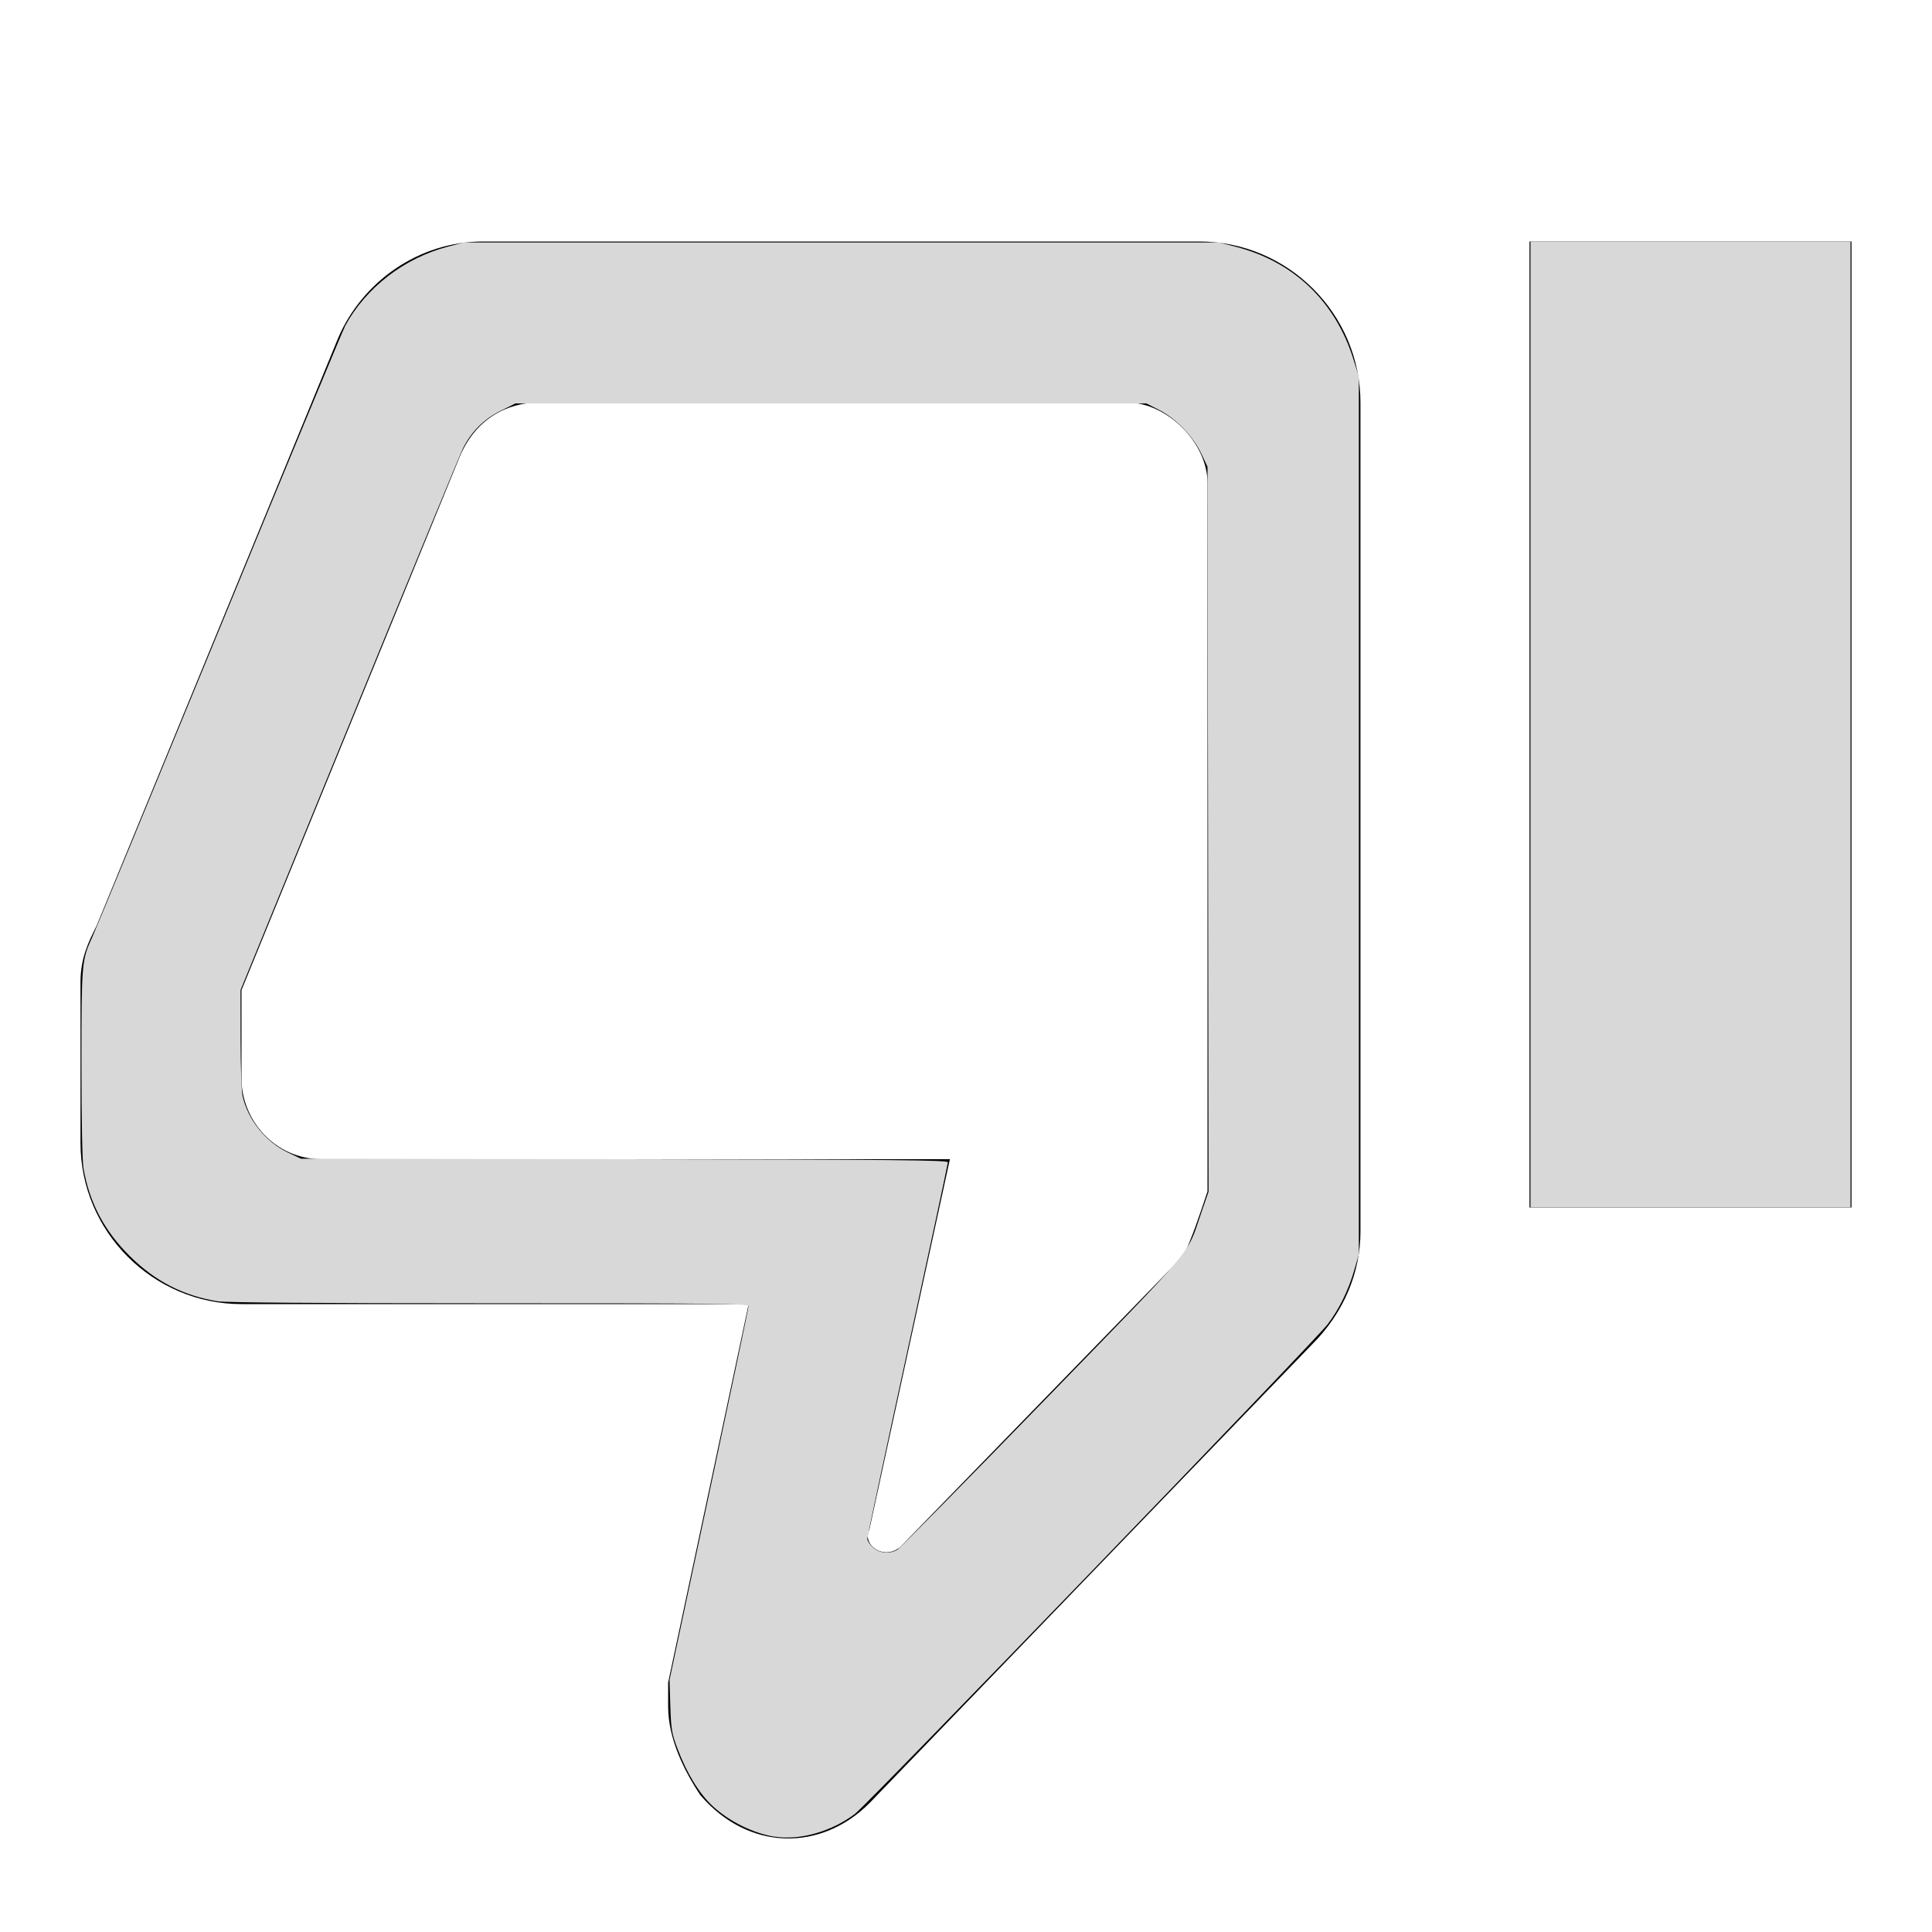
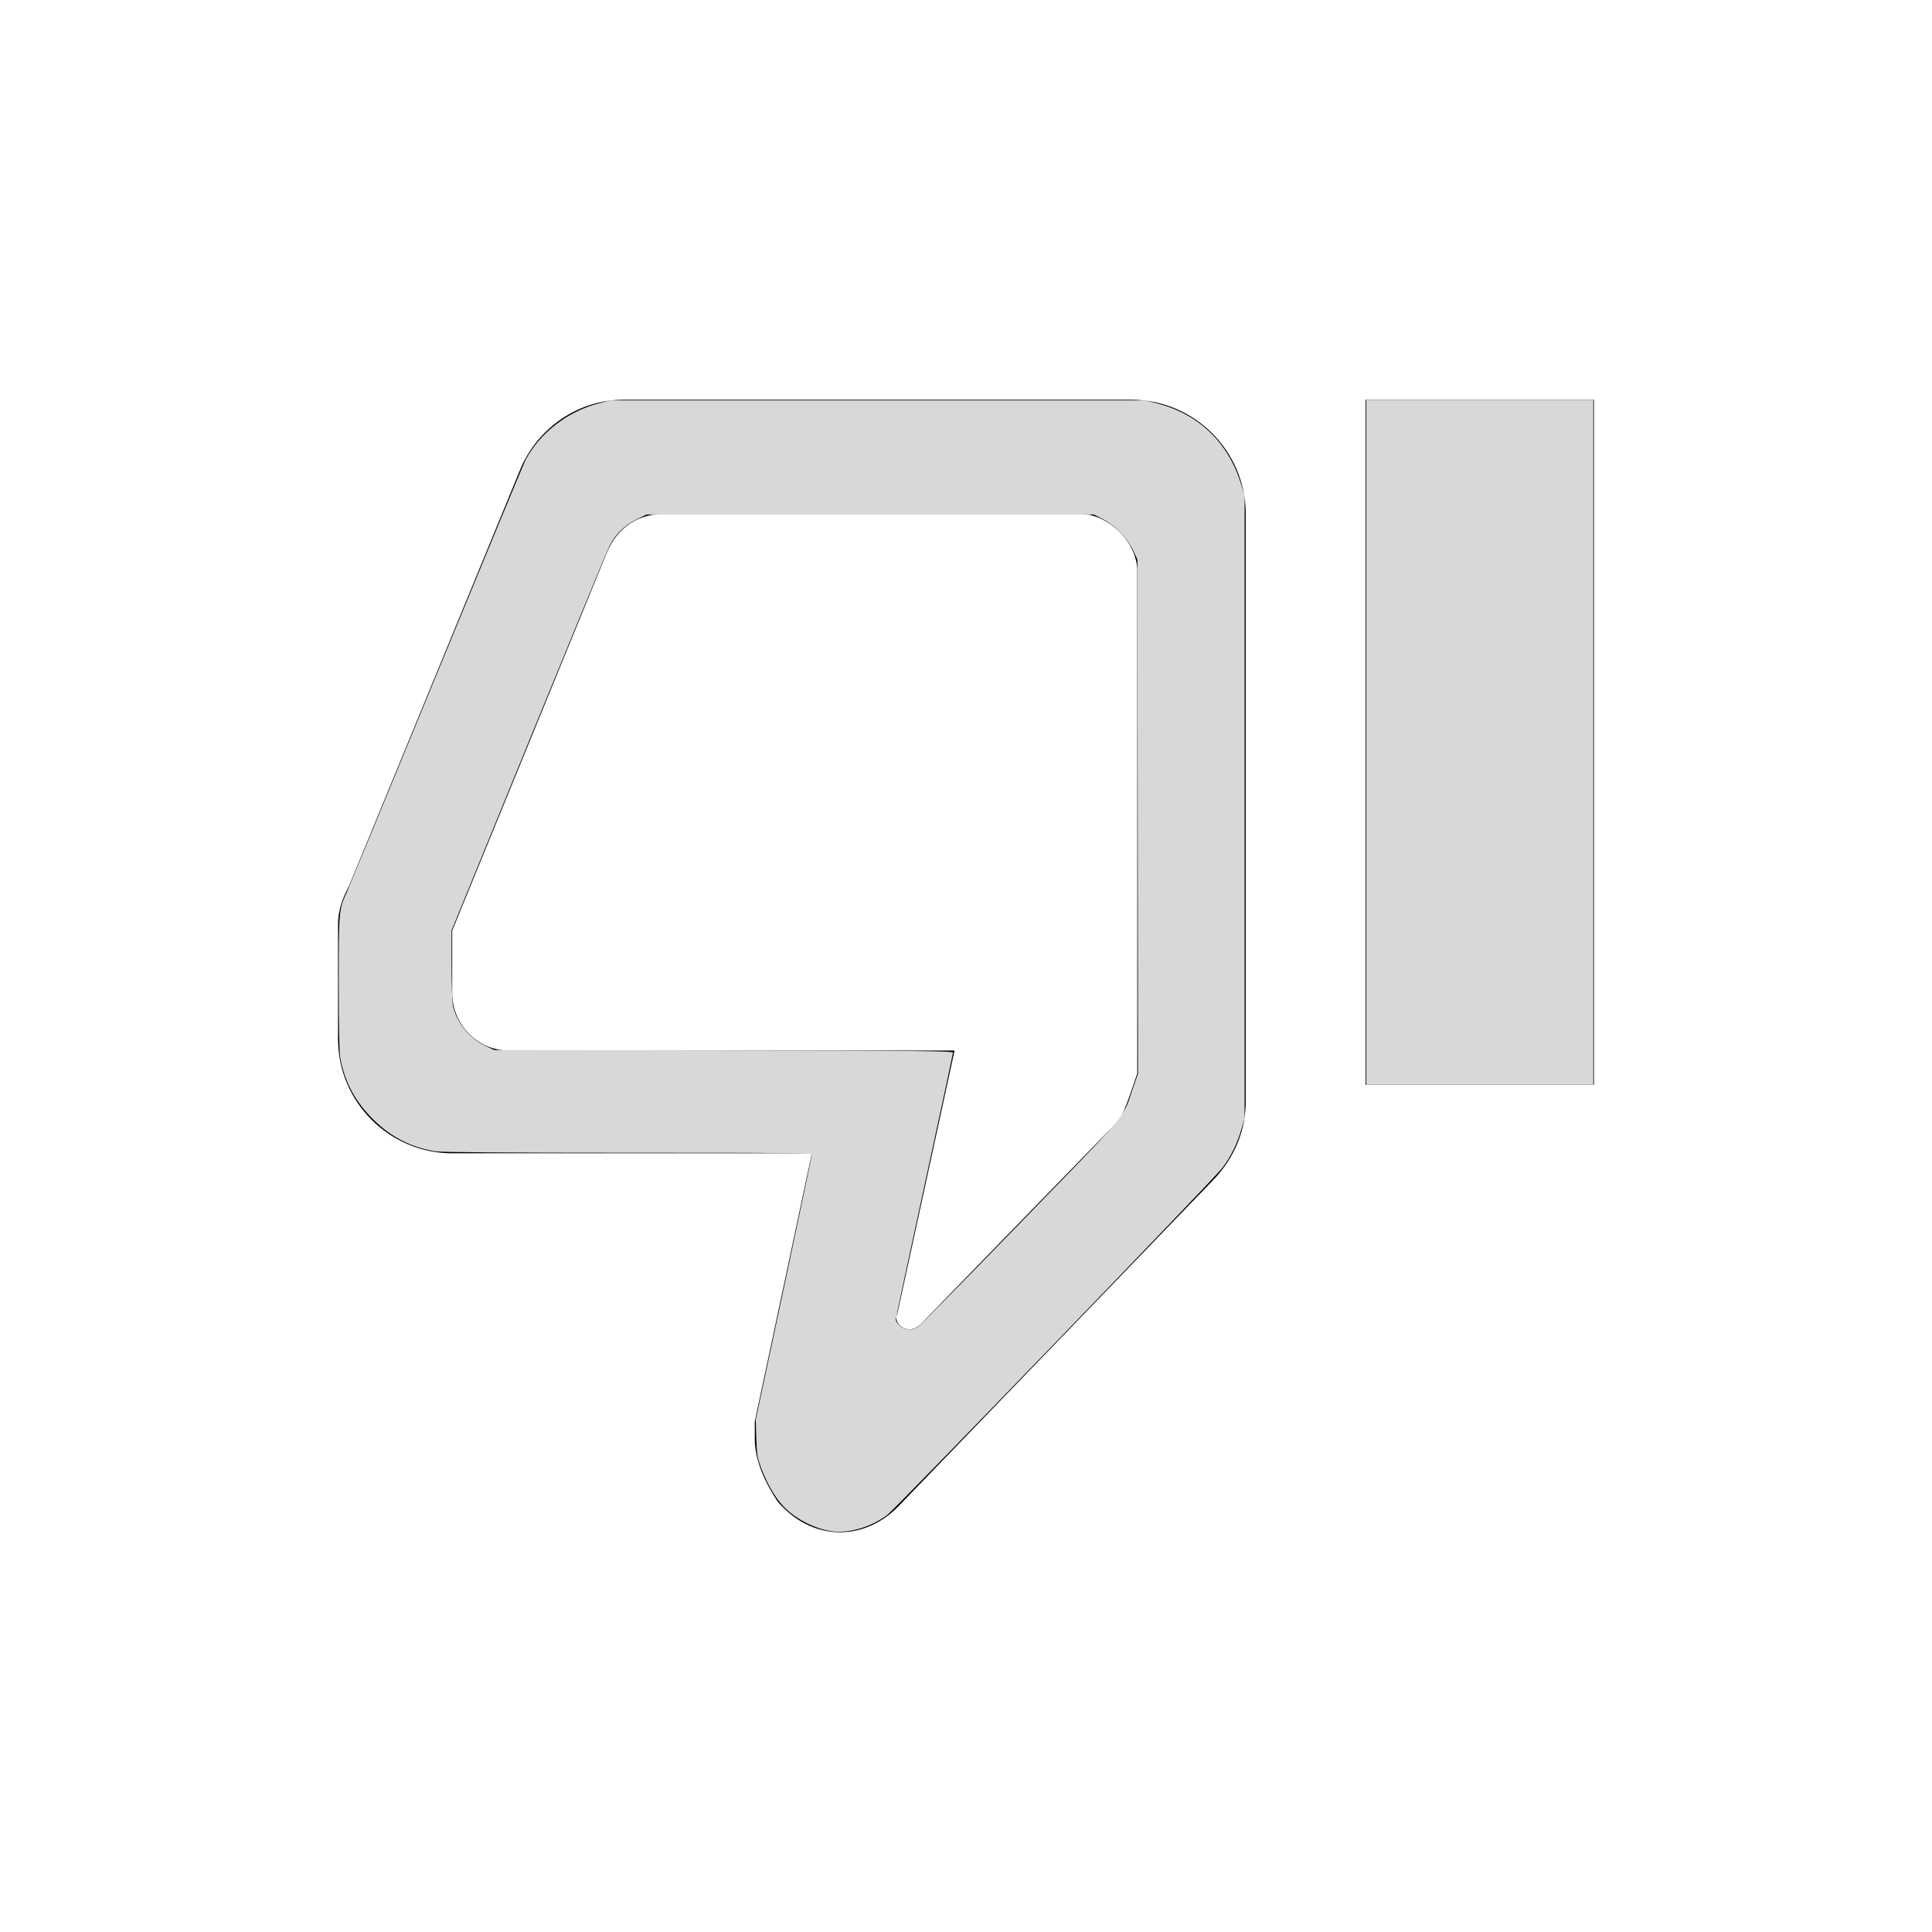
<svg xmlns="http://www.w3.org/2000/svg" viewBox="0 0 24 24" preserveAspectRatio="xMidYMid meet" focusable="false" class="style-scope iron-icon" style="pointer-events: none; display: block; width: 100%; height: 100%;" version="1.1" id="svg6">
  <defs id="defs10" />
-   <g class="style-scope iron-icon" id="g4">
-     <path d="M14.9 3H6c-.8 0-1.5.5-1.8 1.2l-3 7.3c-.1.2-.2.4-.2.7v2c0 1.1.9 2 2 2h6.3l-1 4.7v.3c0 .4.2.8.4 1.1.6.7 1.5.7 2.1.1l5.5-5.7c.4-.4.6-.9.6-1.4V5c0-1.1-.9-2-2-2zm-.2 12.6l-3.5 3.6c-.2.2-.5 0-.4-.2l1-4.6H4c-.6 0-1-.5-1-1v-1.1l2.7-6.6c.2-.5.6-.7 1-.7H14c.5 0 1 .5 1 1v8.8c-.1.3-.2.6-.3.8zM19 3h4v12h-4V3z" class="style-scope iron-icon" id="path2" />
+   <g class="style-scope iron-icon" id="g4" transform="matrix(0.7091655,0,0,0.7091655,3.490014,2.838212)">
+     <path d="M 14.9,3 H 6 C 5.2,3 4.5,3.5 4.2,4.2 l -3,7.3 C 1.1,11.7 1,11.9 1,12.2 v 2 c 0,1.1 0.9,2 2,2 h 6.3 l -1,4.7 v 0.3 c 0,0.4 0.2,0.8 0.4,1.1 0.6,0.7 1.5,0.7 2.1,0.1 l 5.5,-5.7 c 0.4,-0.4 0.6,-0.9 0.6,-1.4 V 5 c 0,-1.1 -0.9,-2 -2,-2 z m -0.2,12.6 -3.5,3.6 c -0.2,0.2 -0.5,0 -0.4,-0.2 l 1,-4.6 H 4 c -0.6,0 -1,-0.5 -1,-1 V 12.3 L 5.7,5.7 C 5.9,5.2 6.3,5 6.7,5 H 14 c 0.5,0 1,0.5 1,1 v 8.8 c -0.1,0.3 -0.2,0.6 -0.3,0.8 z M 19,3 h 4 v 12 h -4 z" class="style-scope iron-icon" id="path2" />
  </g>
-   <path style="fill:#d8d8d8;stroke-width:0.024" d="M 19.012,9 V 3 H 21 22.988 v 6 6 H 21 19.012 Z" id="path837" />
-   <path style="fill:#d8d8d8;stroke-width:0.024" d="M 9.631,22.818 C 9.36,22.776 9.06,22.628 8.852,22.435 8.684,22.278 8.529,22.024 8.413,21.714 8.345,21.532 8.336,21.479 8.327,21.19 L 8.317,20.869 8.807,18.567 C 9.077,17.301 9.298,16.248 9.298,16.227 c 0,-0.033 -0.324,-0.037 -3.22,-0.037 -2.14,-1.19e-4 -3.272,-0.009 -3.375,-0.025 C 2.279,16.096 1.931,15.918 1.616,15.607 1.297,15.291 1.113,14.946 1.037,14.513 c -0.015,-0.086 -0.025,-0.595 -0.025,-1.299 0,-1.252 0.003,-1.288 0.134,-1.572 C 1.179,11.571 1.887,9.857 2.719,7.833 3.55,5.81 4.257,4.107 4.288,4.048 4.544,3.575 5.02,3.207 5.56,3.065 l 0.202,-0.053 h 4.69 4.69 l 0.207,0.053 c 0.721,0.184 1.239,0.679 1.464,1.399 l 0.067,0.214 v 5.452 5.452 l -0.055,0.19 c -0.073,0.254 -0.189,0.49 -0.333,0.679 -0.158,0.207 -5.714,5.962 -5.871,6.081 -0.288,0.219 -0.684,0.332 -0.991,0.284 z m 1.52,-3.571 c 0.035,-0.022 0.85,-0.849 1.812,-1.839 1.928,-1.985 1.772,-1.799 1.956,-2.331 l 0.094,-0.273 -0.006,-4.502 L 15,5.798 14.923,5.635 C 14.821,5.419 14.607,5.198 14.399,5.092 L 14.241,5.012 H 10.321 6.402 L 6.221,5.102 C 6.013,5.204 5.856,5.361 5.751,5.57 5.715,5.643 5.078,7.187 4.337,9.001 l -1.349,3.298 5.822e-4,0.607 c 3.202e-4,0.334 0.011,0.654 0.025,0.711 0.068,0.296 0.289,0.57 0.563,0.7 l 0.162,0.077 4.018,0.006 c 3.388,0.005 4.018,0.011 4.018,0.039 0,0.018 -0.225,1.067 -0.5,2.331 -0.275,1.264 -0.5,2.319 -0.5,2.346 0,0.026 0.033,0.076 0.073,0.11 0.086,0.072 0.209,0.081 0.304,0.022 z" id="path839" />
+   <path style="fill:#d8d8d8;stroke-width:0.017" d="M 16.973,9.221 V 4.966 h 1.41 1.41 V 9.221 13.476 H 18.382 16.973 Z" id="path837" />
+   <path style="fill:#d8d8d8;stroke-width:0.017" d="M 10.32,19.02 C 10.128,18.99 9.915,18.885 9.768,18.748 9.648,18.637 9.539,18.457 9.456,18.237 9.408,18.108 9.402,18.071 9.395,17.866 l -0.007,-0.228 0.348,-1.633 c 0.191,-0.898 0.348,-1.645 0.348,-1.659 0,-0.024 -0.23,-0.026 -2.284,-0.026 -1.518,-8.6e-5 -2.32,-0.006 -2.393,-0.018 C 5.106,14.253 4.859,14.126 4.636,13.906 4.41,13.682 4.28,13.437 4.225,13.131 4.215,13.07 4.208,12.709 4.208,12.21 4.208,11.322 4.21,11.296 4.303,11.095 4.326,11.044 4.828,9.828 5.418,8.393 6.008,6.959 6.509,5.75 6.531,5.709 6.712,5.374 7.05,5.113 7.433,5.012 l 0.144,-0.038 h 3.326 3.326 l 0.147,0.038 c 0.511,0.13 0.879,0.482 1.038,0.992 l 0.047,0.152 v 3.867 3.867 l -0.039,0.135 c -0.052,0.18 -0.134,0.347 -0.236,0.481 -0.112,0.147 -4.053,4.228 -4.163,4.312 -0.205,0.155 -0.485,0.236 -0.703,0.202 z m 1.078,-2.533 c 0.025,-0.015 0.603,-0.602 1.285,-1.304 1.367,-1.408 1.257,-1.276 1.387,-1.653 l 0.067,-0.194 -0.004,-3.193 -0.004,-3.193 -0.054,-0.115 C 14,6.681 13.849,6.525 13.702,6.45 L 13.589,6.392 H 10.81 8.03 l -0.129,0.064 c -0.147,0.073 -0.259,0.184 -0.333,0.333 -0.026,0.051 -0.477,1.146 -1.003,2.432 l -0.956,2.339 4.13e-4,0.43 c 2.271e-4,0.237 0.008,0.464 0.017,0.504 0.048,0.21 0.205,0.404 0.399,0.496 l 0.115,0.054 2.849,0.004 c 2.403,0.004 2.849,0.008 2.849,0.028 0,0.013 -0.16,0.757 -0.355,1.653 -0.195,0.896 -0.355,1.645 -0.355,1.664 0,0.019 0.023,0.054 0.052,0.078 0.061,0.051 0.148,0.058 0.216,0.016 z" id="path839" />
</svg>
